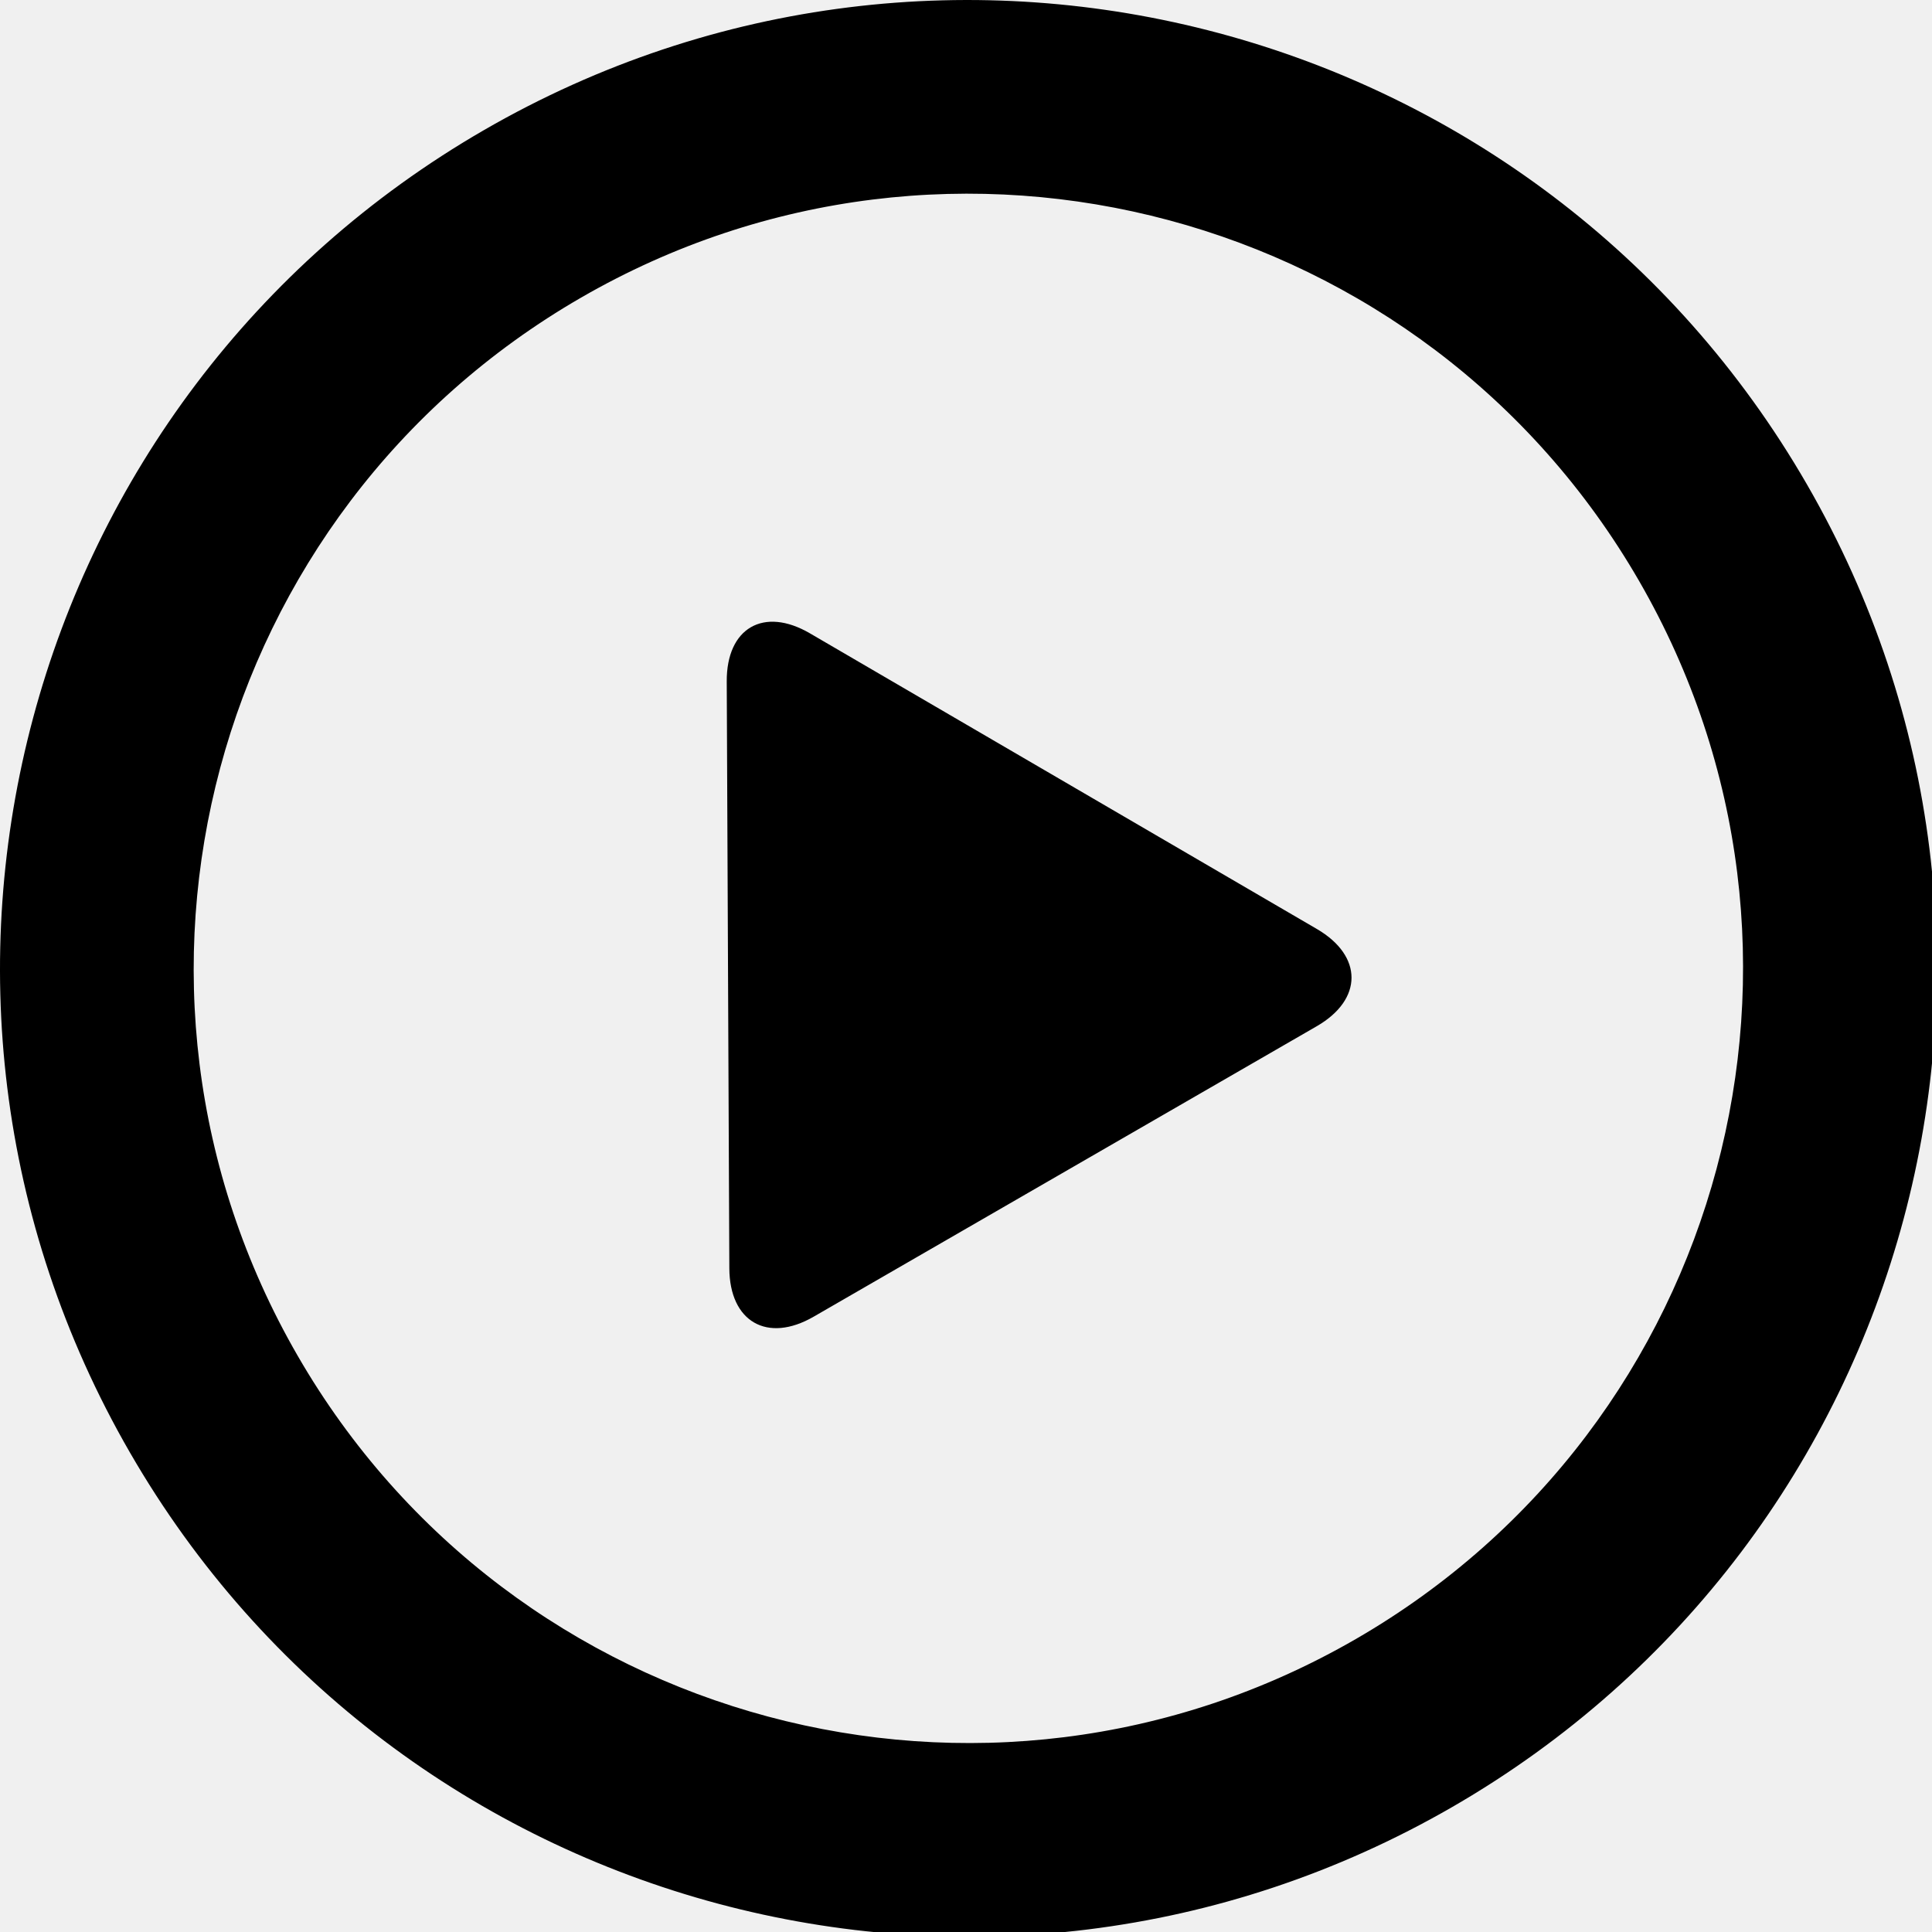
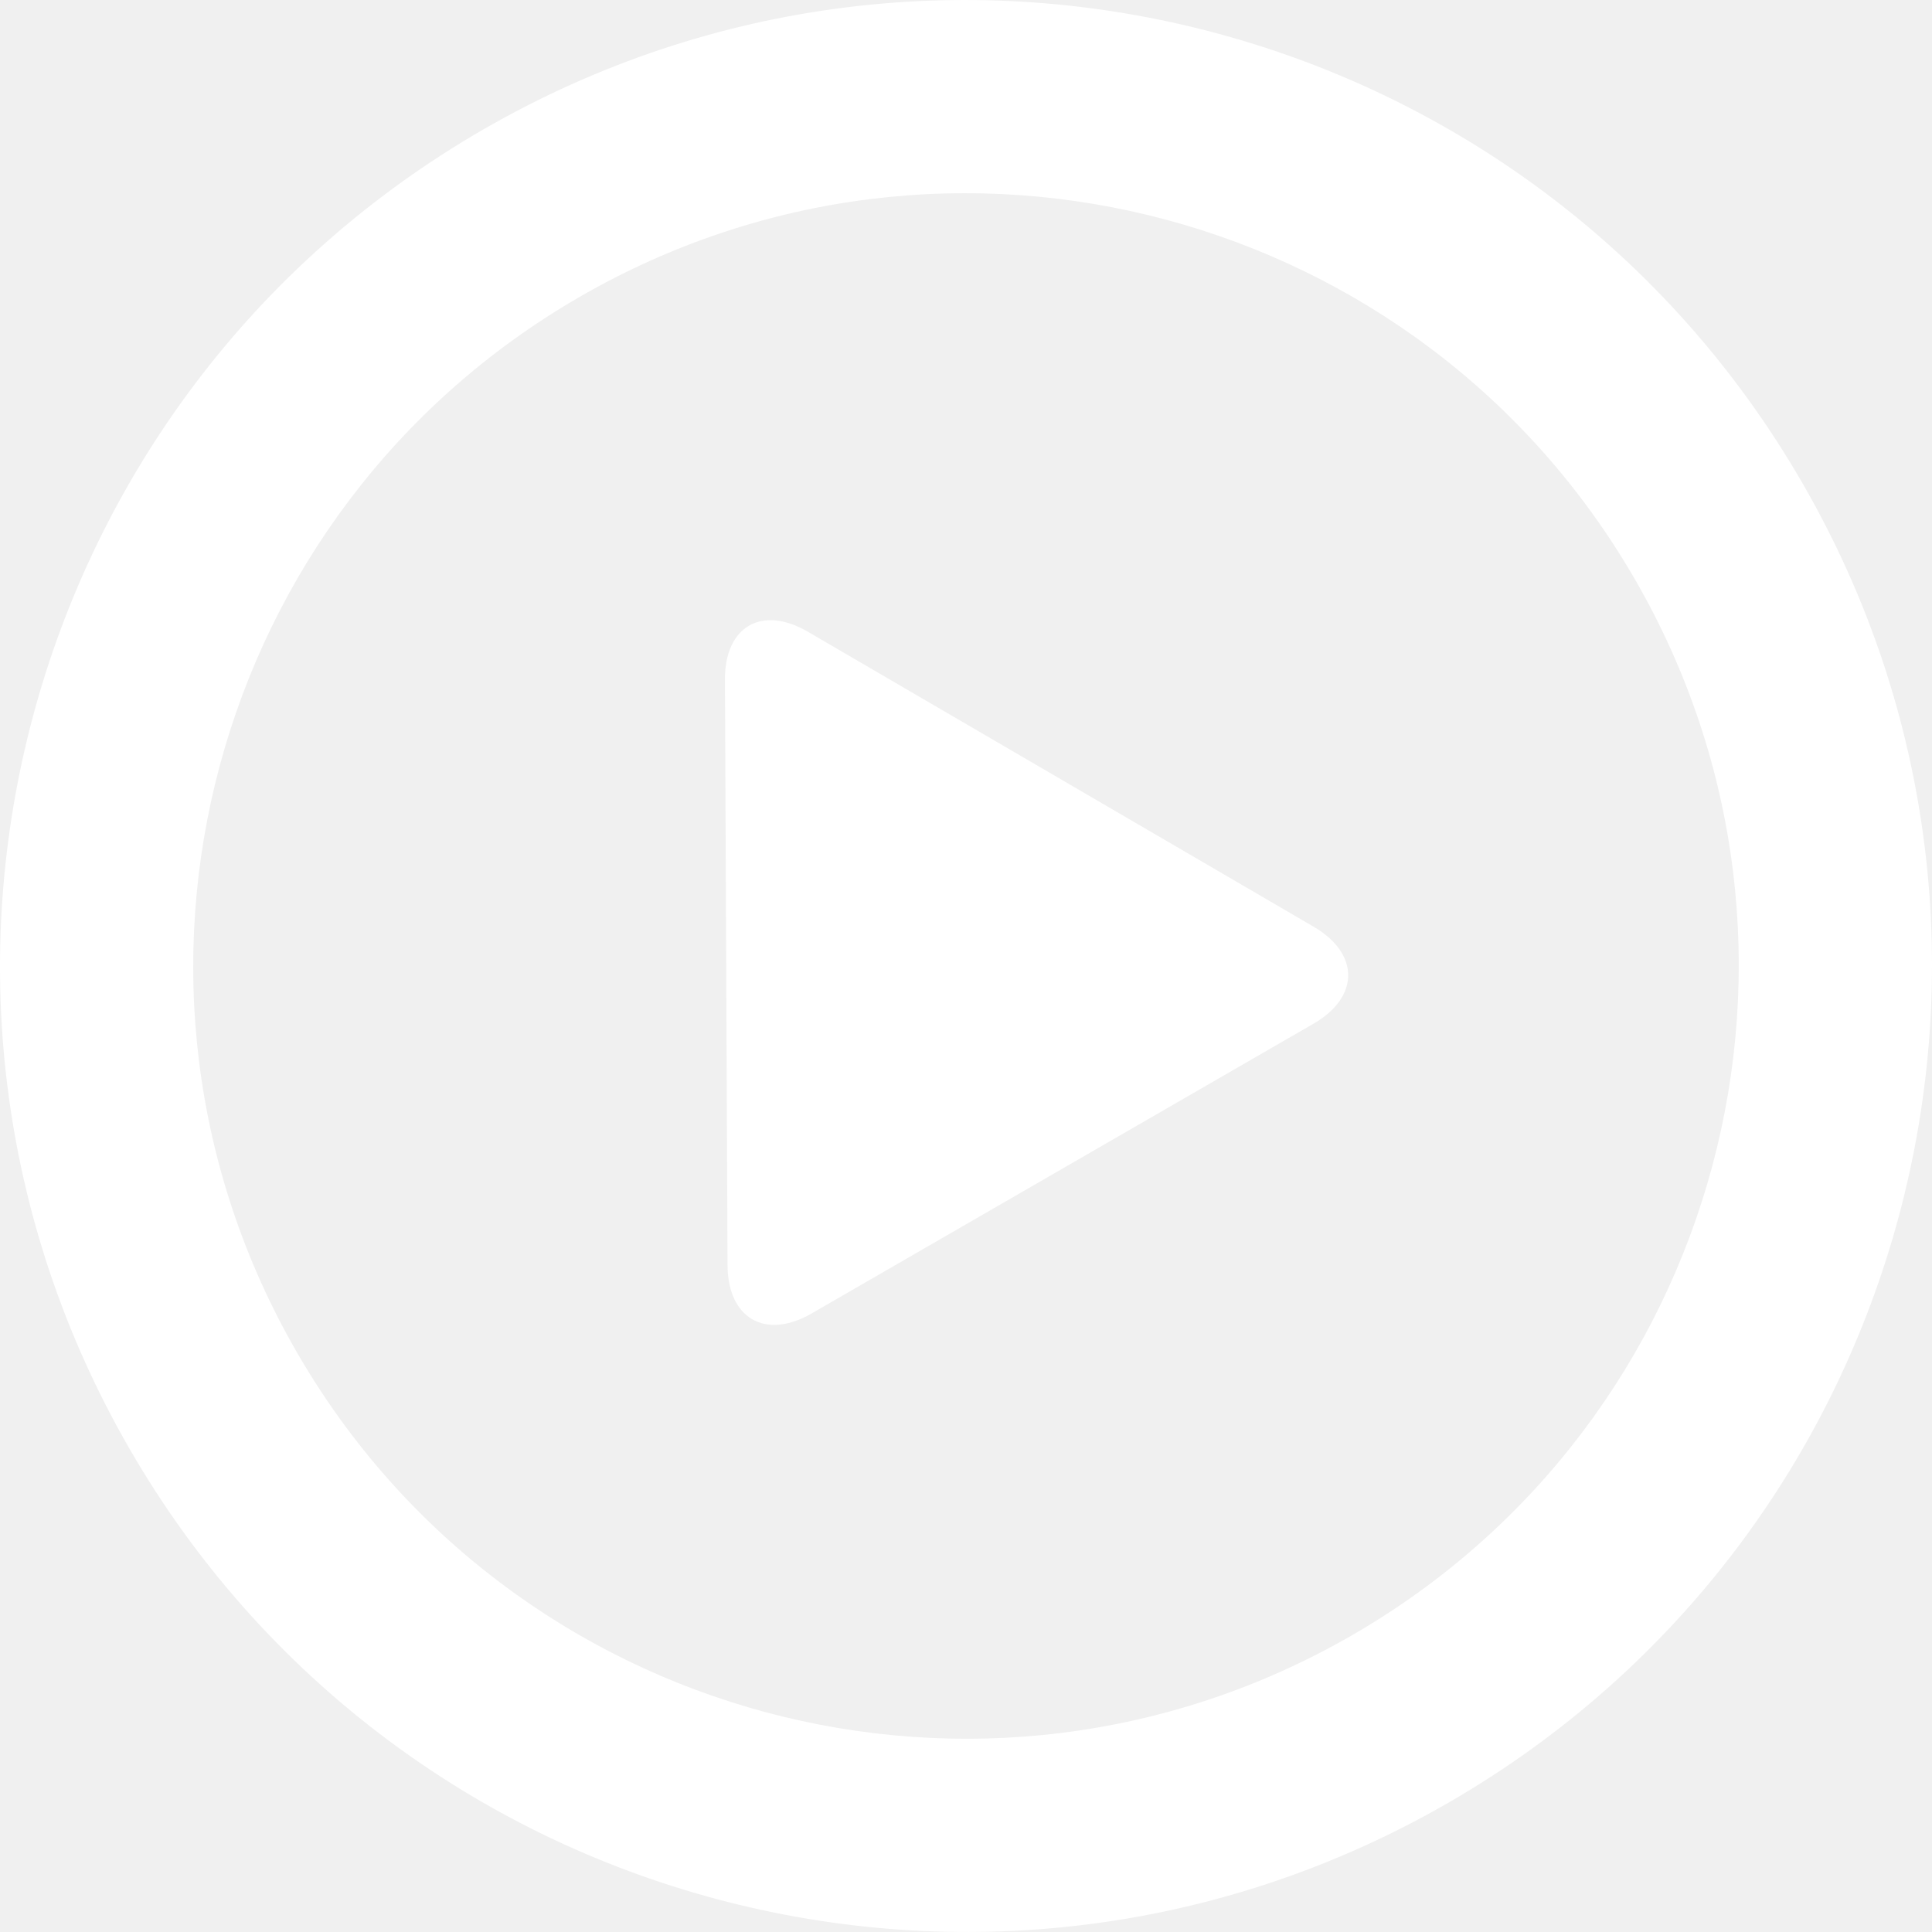
- <svg xmlns="http://www.w3.org/2000/svg">
-   <path d="M293.002 78.53C249.646 3.435 153.618-22.296 78.529 21.068 3.434 64.418-22.298 160.442 21.066 235.534c43.35 75.095 139.375 100.83 214.465 57.47 75.096-43.365 100.84-139.384 57.471-214.474zm-73.168 187.271c-60.067 34.692-136.894 14.106-171.576-45.973C13.568 159.761 34.161 82.935 94.23 48.26c60.071-34.69 136.894-14.106 171.578 45.971 34.685 60.076 14.098 136.886-45.974 171.57zm-6.279-115.149l-82.214-47.949c-7.492-4.374-13.535-.877-13.493 7.789l.421 95.174c.038 8.664 6.155 12.191 13.669 7.851l81.585-47.103c7.506-4.332 7.522-11.388.032-15.762z" />
+ <svg xmlns="http://www.w3.org/2000/svg" width="314.068" height="314.068" viewBox="0 0 314.068 314.068">
+   <path fill="#FFF" d="M293.002 78.53C249.646 3.435 153.618-22.296 78.529 21.068 3.434 64.418-22.298 160.442 21.066 235.534c43.35 75.095 139.375 100.83 214.465 57.47 75.096-43.365 100.84-139.384 57.471-214.474zm-73.168 187.271c-60.067 34.692-136.894 14.106-171.576-45.973C13.568 159.761 34.161 82.935 94.23 48.26c60.071-34.69 136.894-14.106 171.578 45.971 34.685 60.076 14.098 136.886-45.974 171.57zm-6.279-115.149l-82.214-47.949c-7.492-4.374-13.535-.877-13.493 7.789l.421 95.174c.038 8.664 6.155 12.191 13.669 7.851l81.585-47.103c7.506-4.332 7.522-11.388.032-15.762z" />
</svg>
